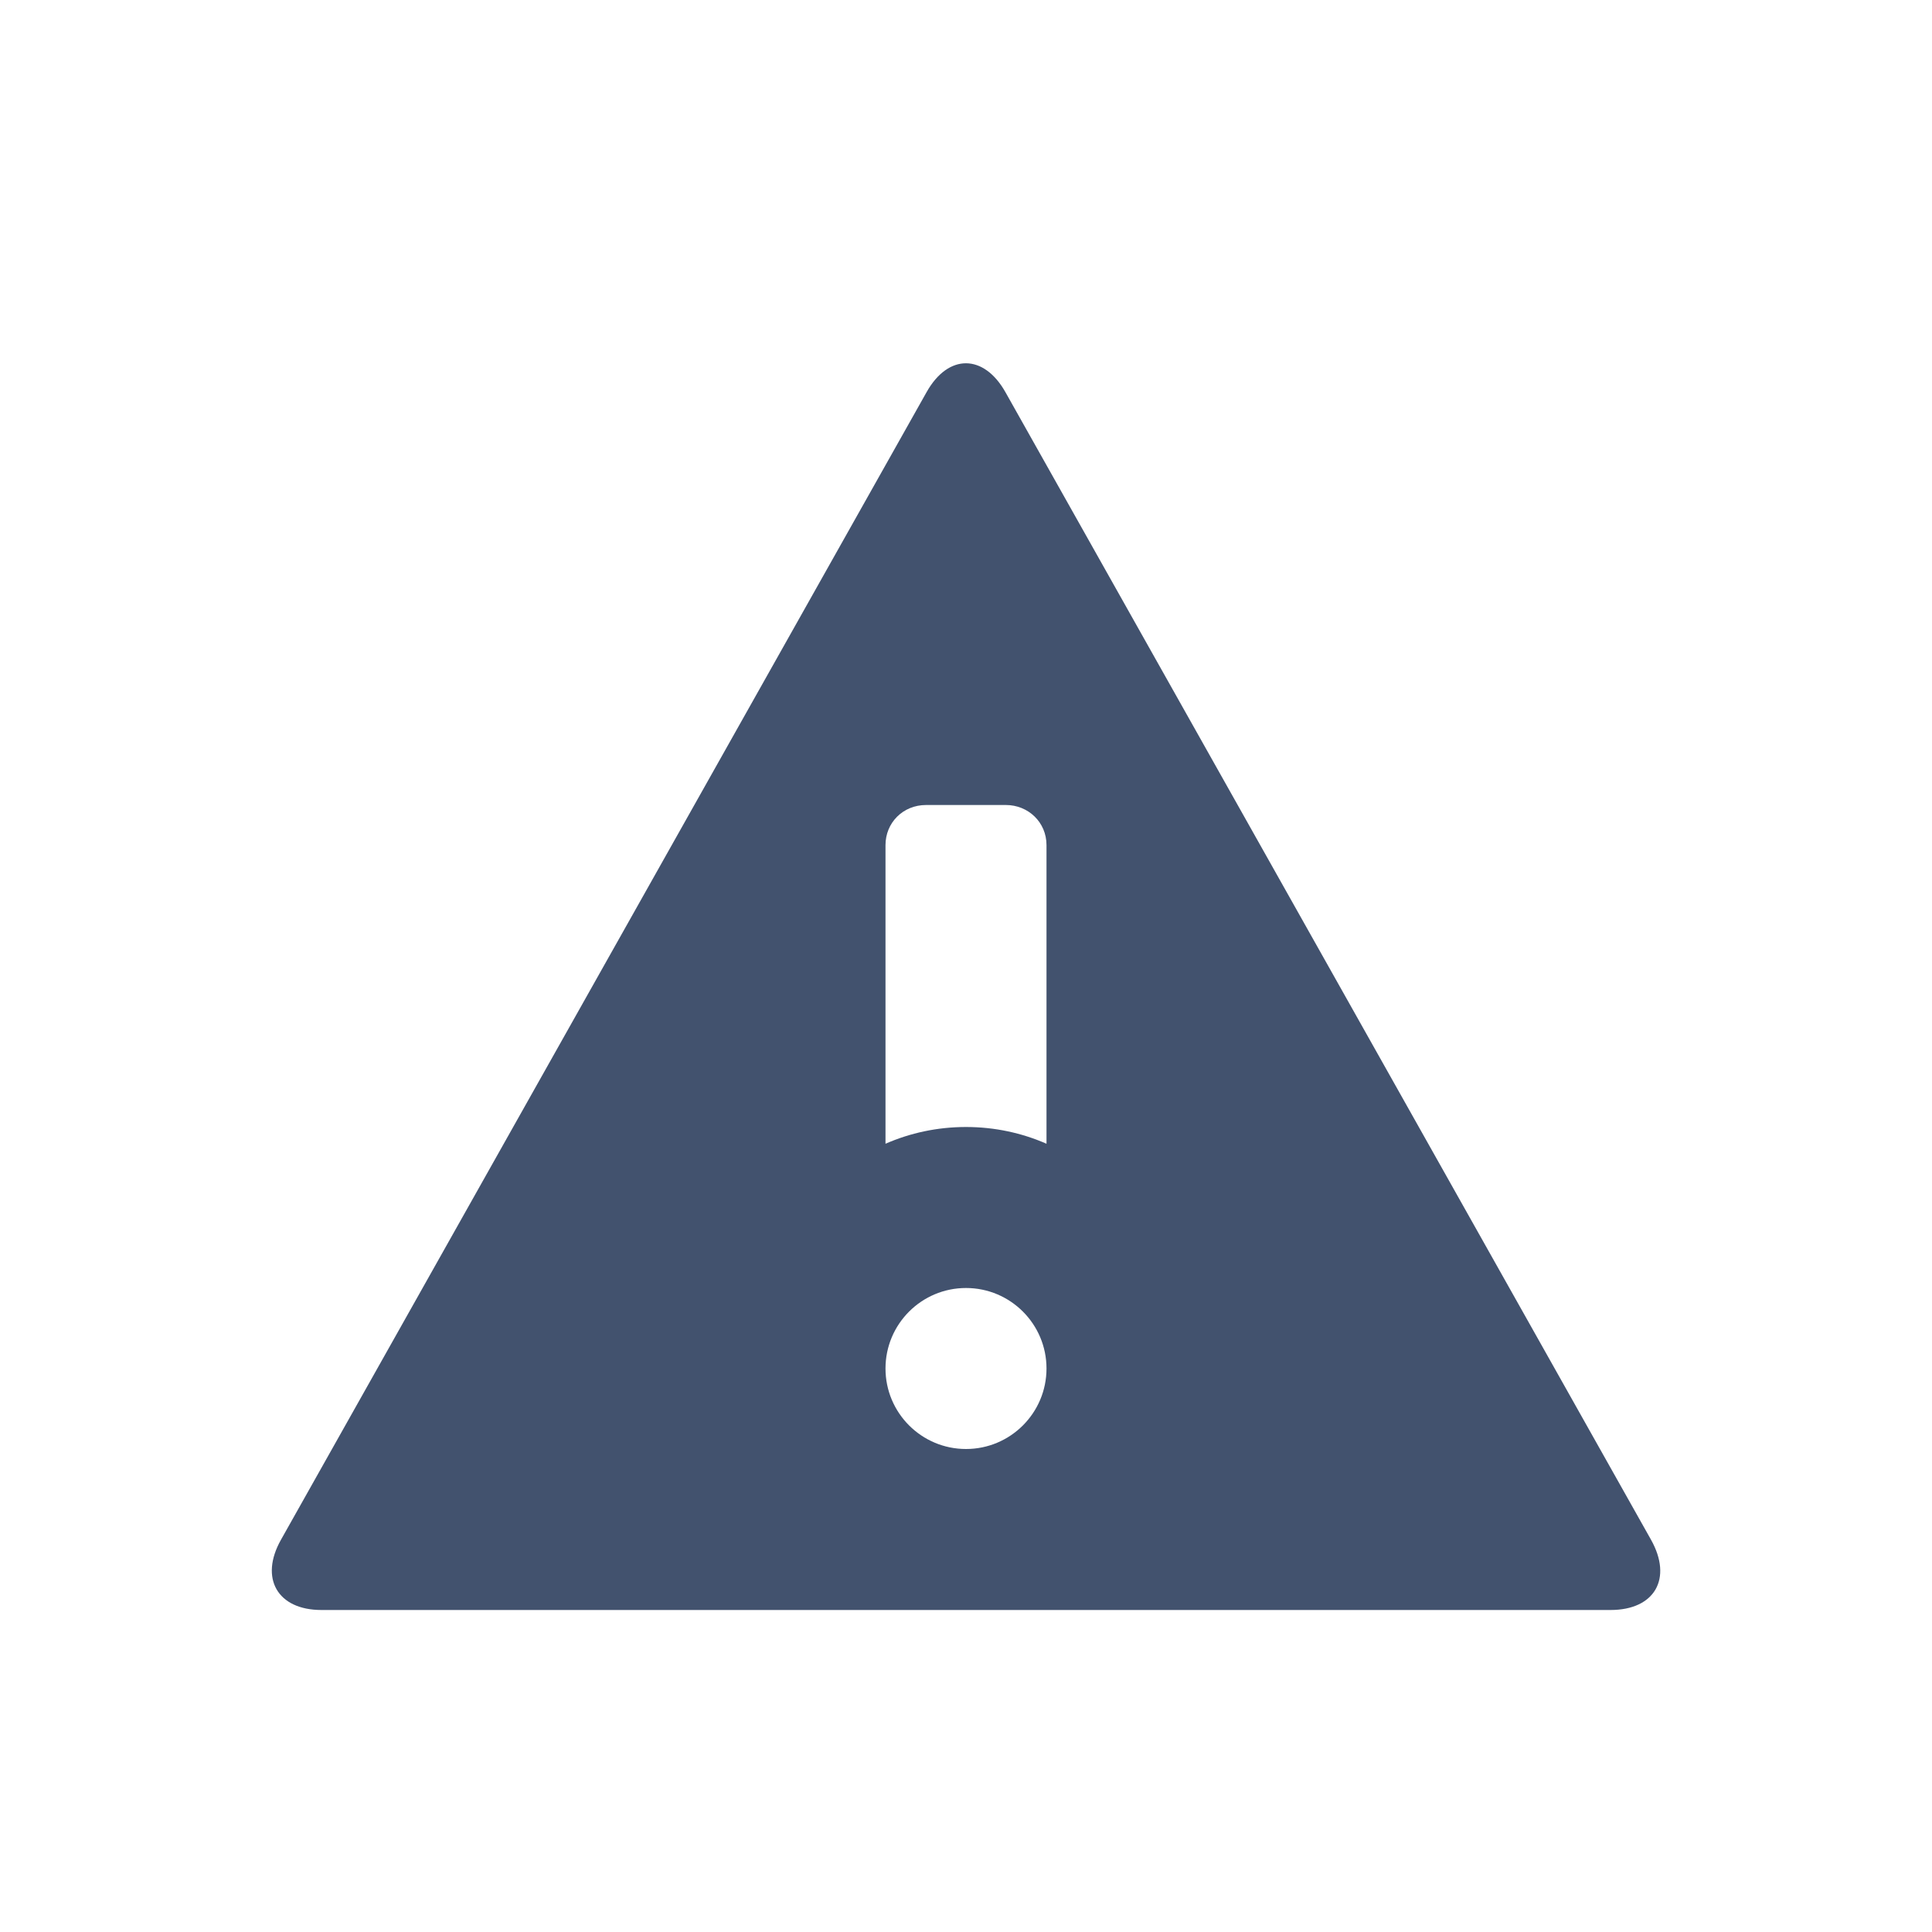
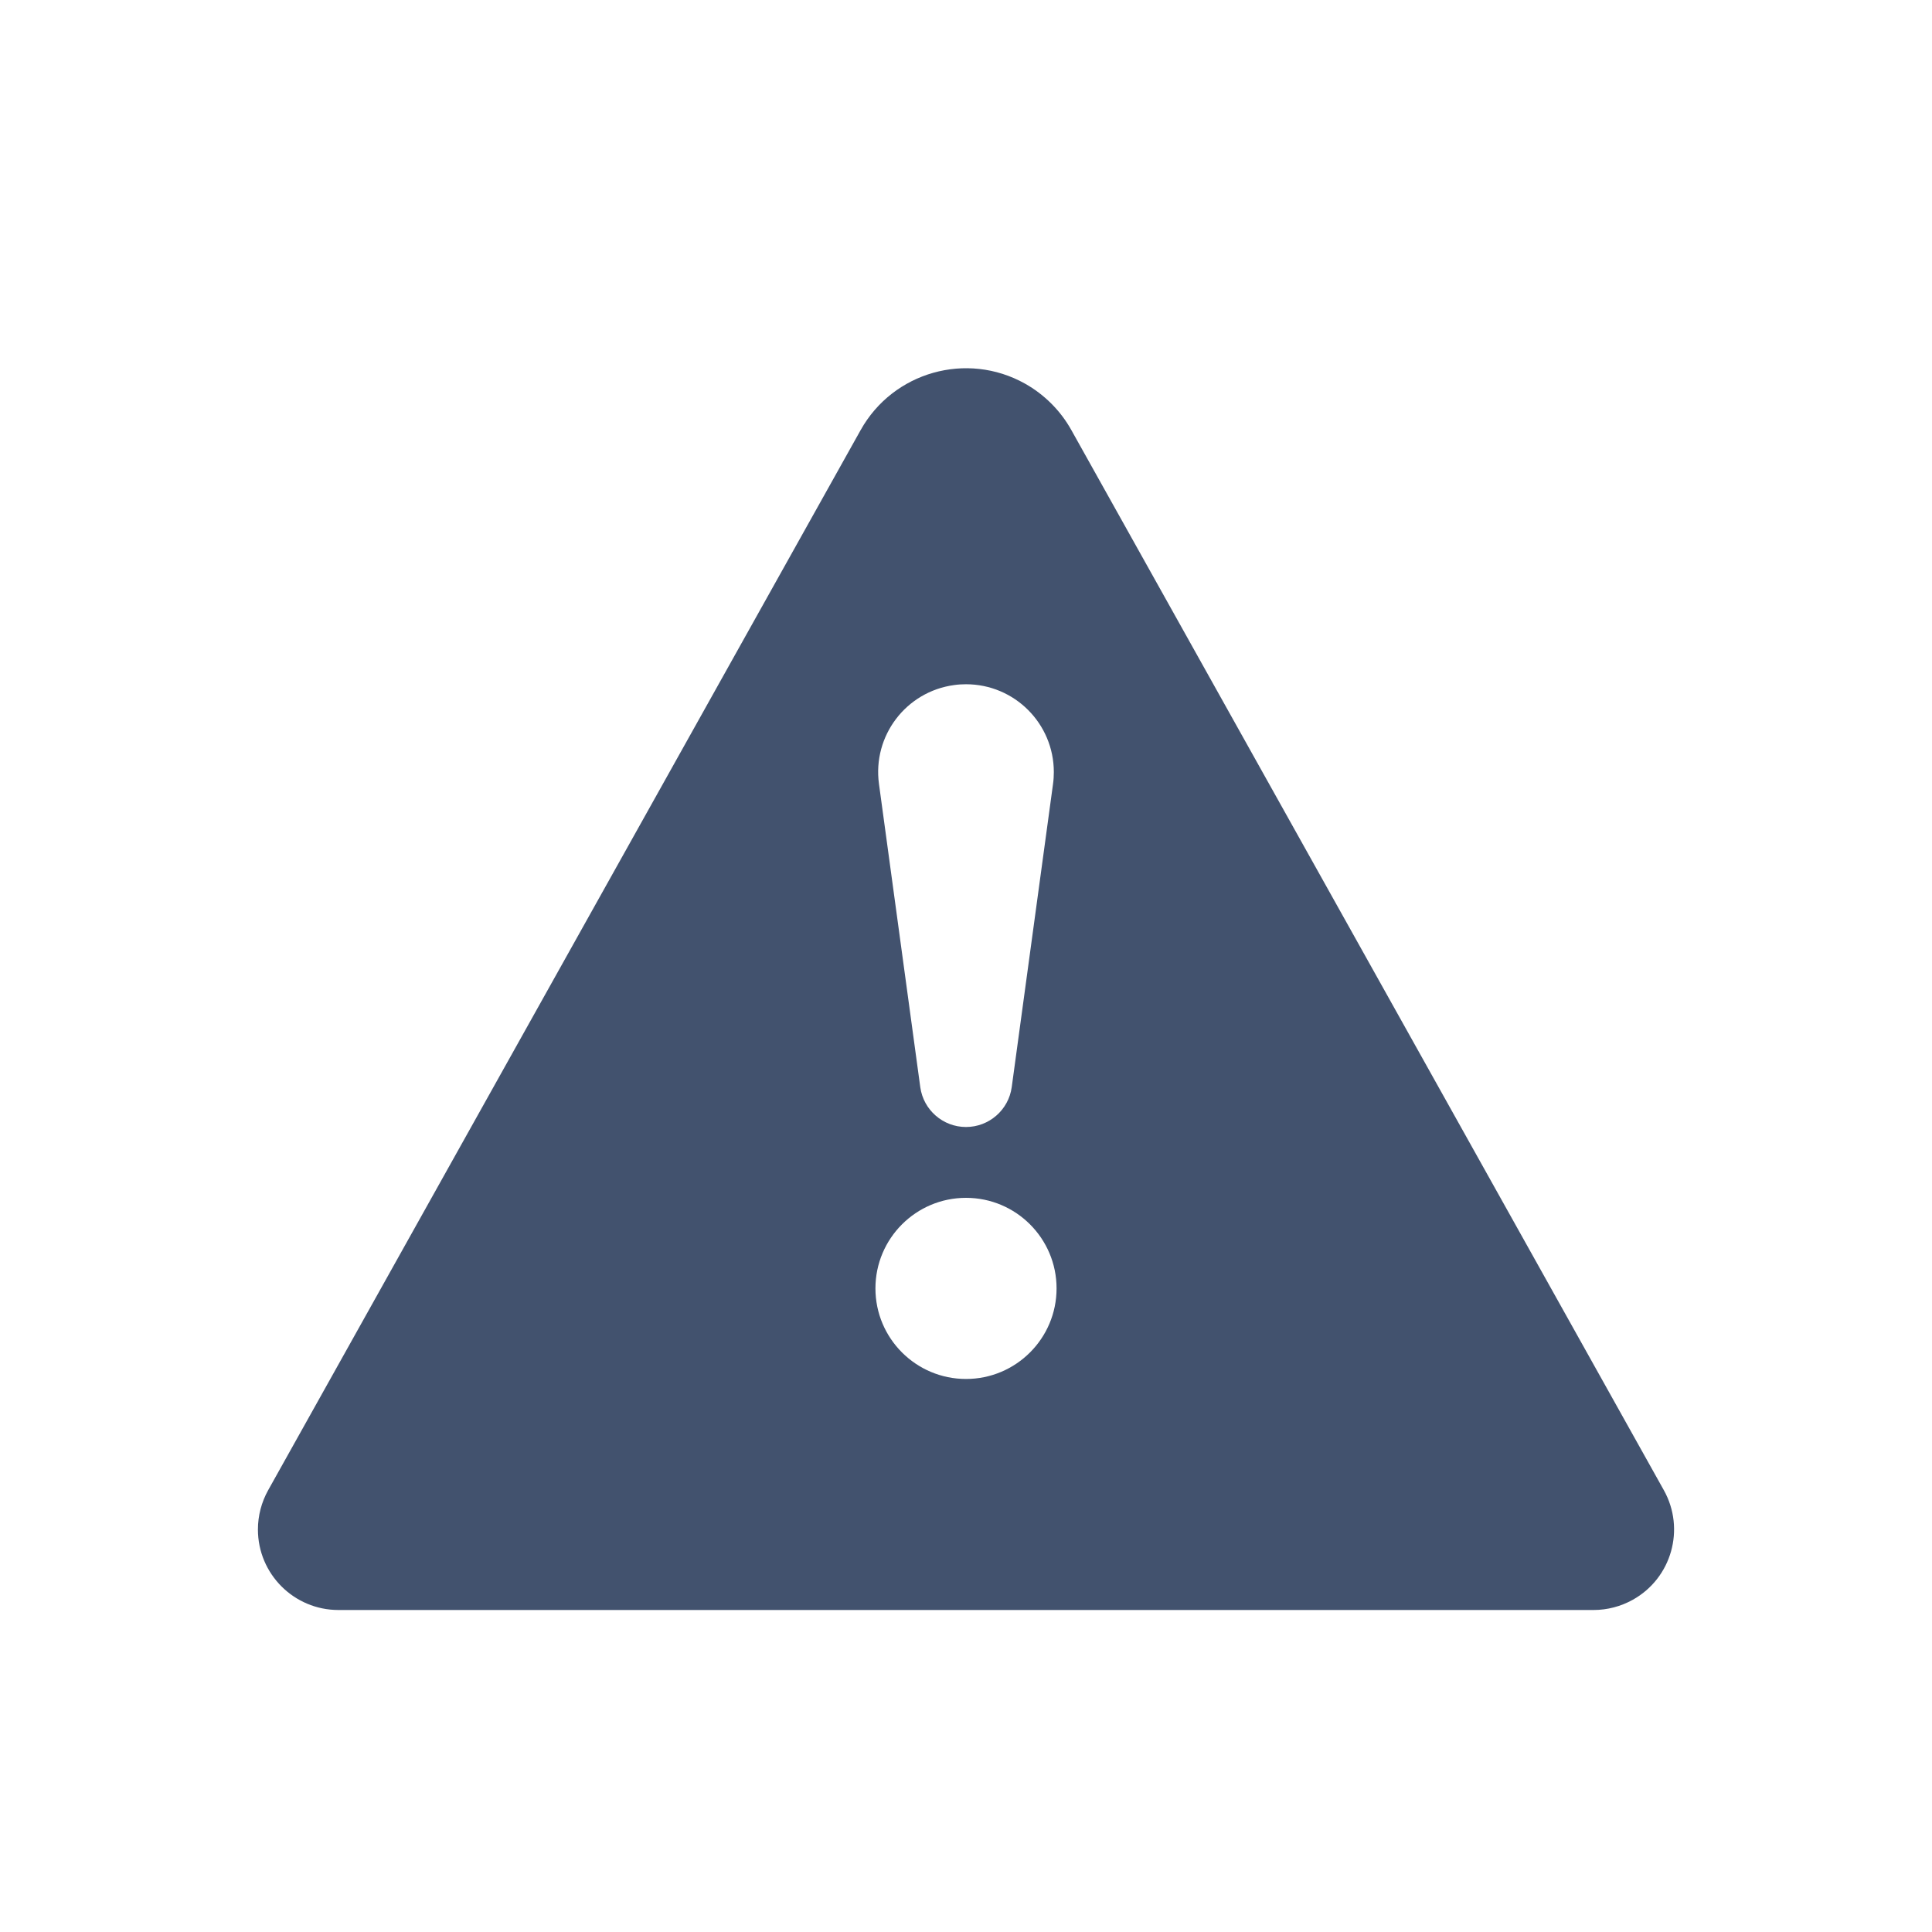
<svg xmlns="http://www.w3.org/2000/svg" width="24px" height="24px" viewBox="0 0 24 24" version="1.1">
  <defs />
  <g id="Original" stroke="none" stroke-width="1" fill="none" fill-rule="evenodd">
    <g id="editor/warning" fill="#42526E">
-       <path d="M13,14.208 L13,10.498 C13,10.215 12.774,10 12.495,10 L11.505,10 C11.214,10 11,10.223 11,10.498 L11,14.208 C11.306,14.074 11.644,14 12,14 C12.356,14 12.694,14.074 13,14.208 Z M11.51,4.872 C11.78,4.39 12.222,4.396 12.49,4.872 L20.51,19.128 C20.78,19.61 20.555,20 20.007,20 L3.993,20 C3.445,20 3.222,19.604 3.49,19.128 L11.51,4.872 Z M12,18 C12.552,18 13,17.552 13,17 C13,16.448 12.552,16 12,16 C11.448,16 11,16.448 11,17 C11,17.552 11.448,18 12,18 Z" id="Shape" />
+       <path d="M13.309,5.343 L20.669,18.512 C20.938,18.994 20.766,19.604 20.283,19.873 C20.134,19.956 19.966,20 19.796,20 L4.204,20 C3.652,20 3.204,19.552 3.204,19 C3.204,18.829 3.248,18.661 3.331,18.512 L10.691,5.343 C11.095,4.62 12.009,4.361 12.732,4.765 C12.974,4.901 13.174,5.101 13.309,5.343 Z M12,8.5 C11.951,8.5 11.901,8.503 11.853,8.51 C11.255,8.591 10.837,9.141 10.919,9.739 L11.432,13.505 C11.471,13.788 11.714,14 12,14 C12.286,14 12.529,13.788 12.568,13.505 L13.081,9.739 C13.088,9.69 13.091,9.64 13.091,9.591 C13.091,8.989 12.603,8.5 12,8.5 Z M12,17.13 C12.621,17.13 13.125,16.626 13.125,16.005 C13.125,15.384 12.621,14.88 12,14.88 C11.379,14.88 10.875,15.384 10.875,16.005 C10.875,16.626 11.379,17.13 12,17.13 Z" id="Shape" />
    </g>
  </g>
</svg>
